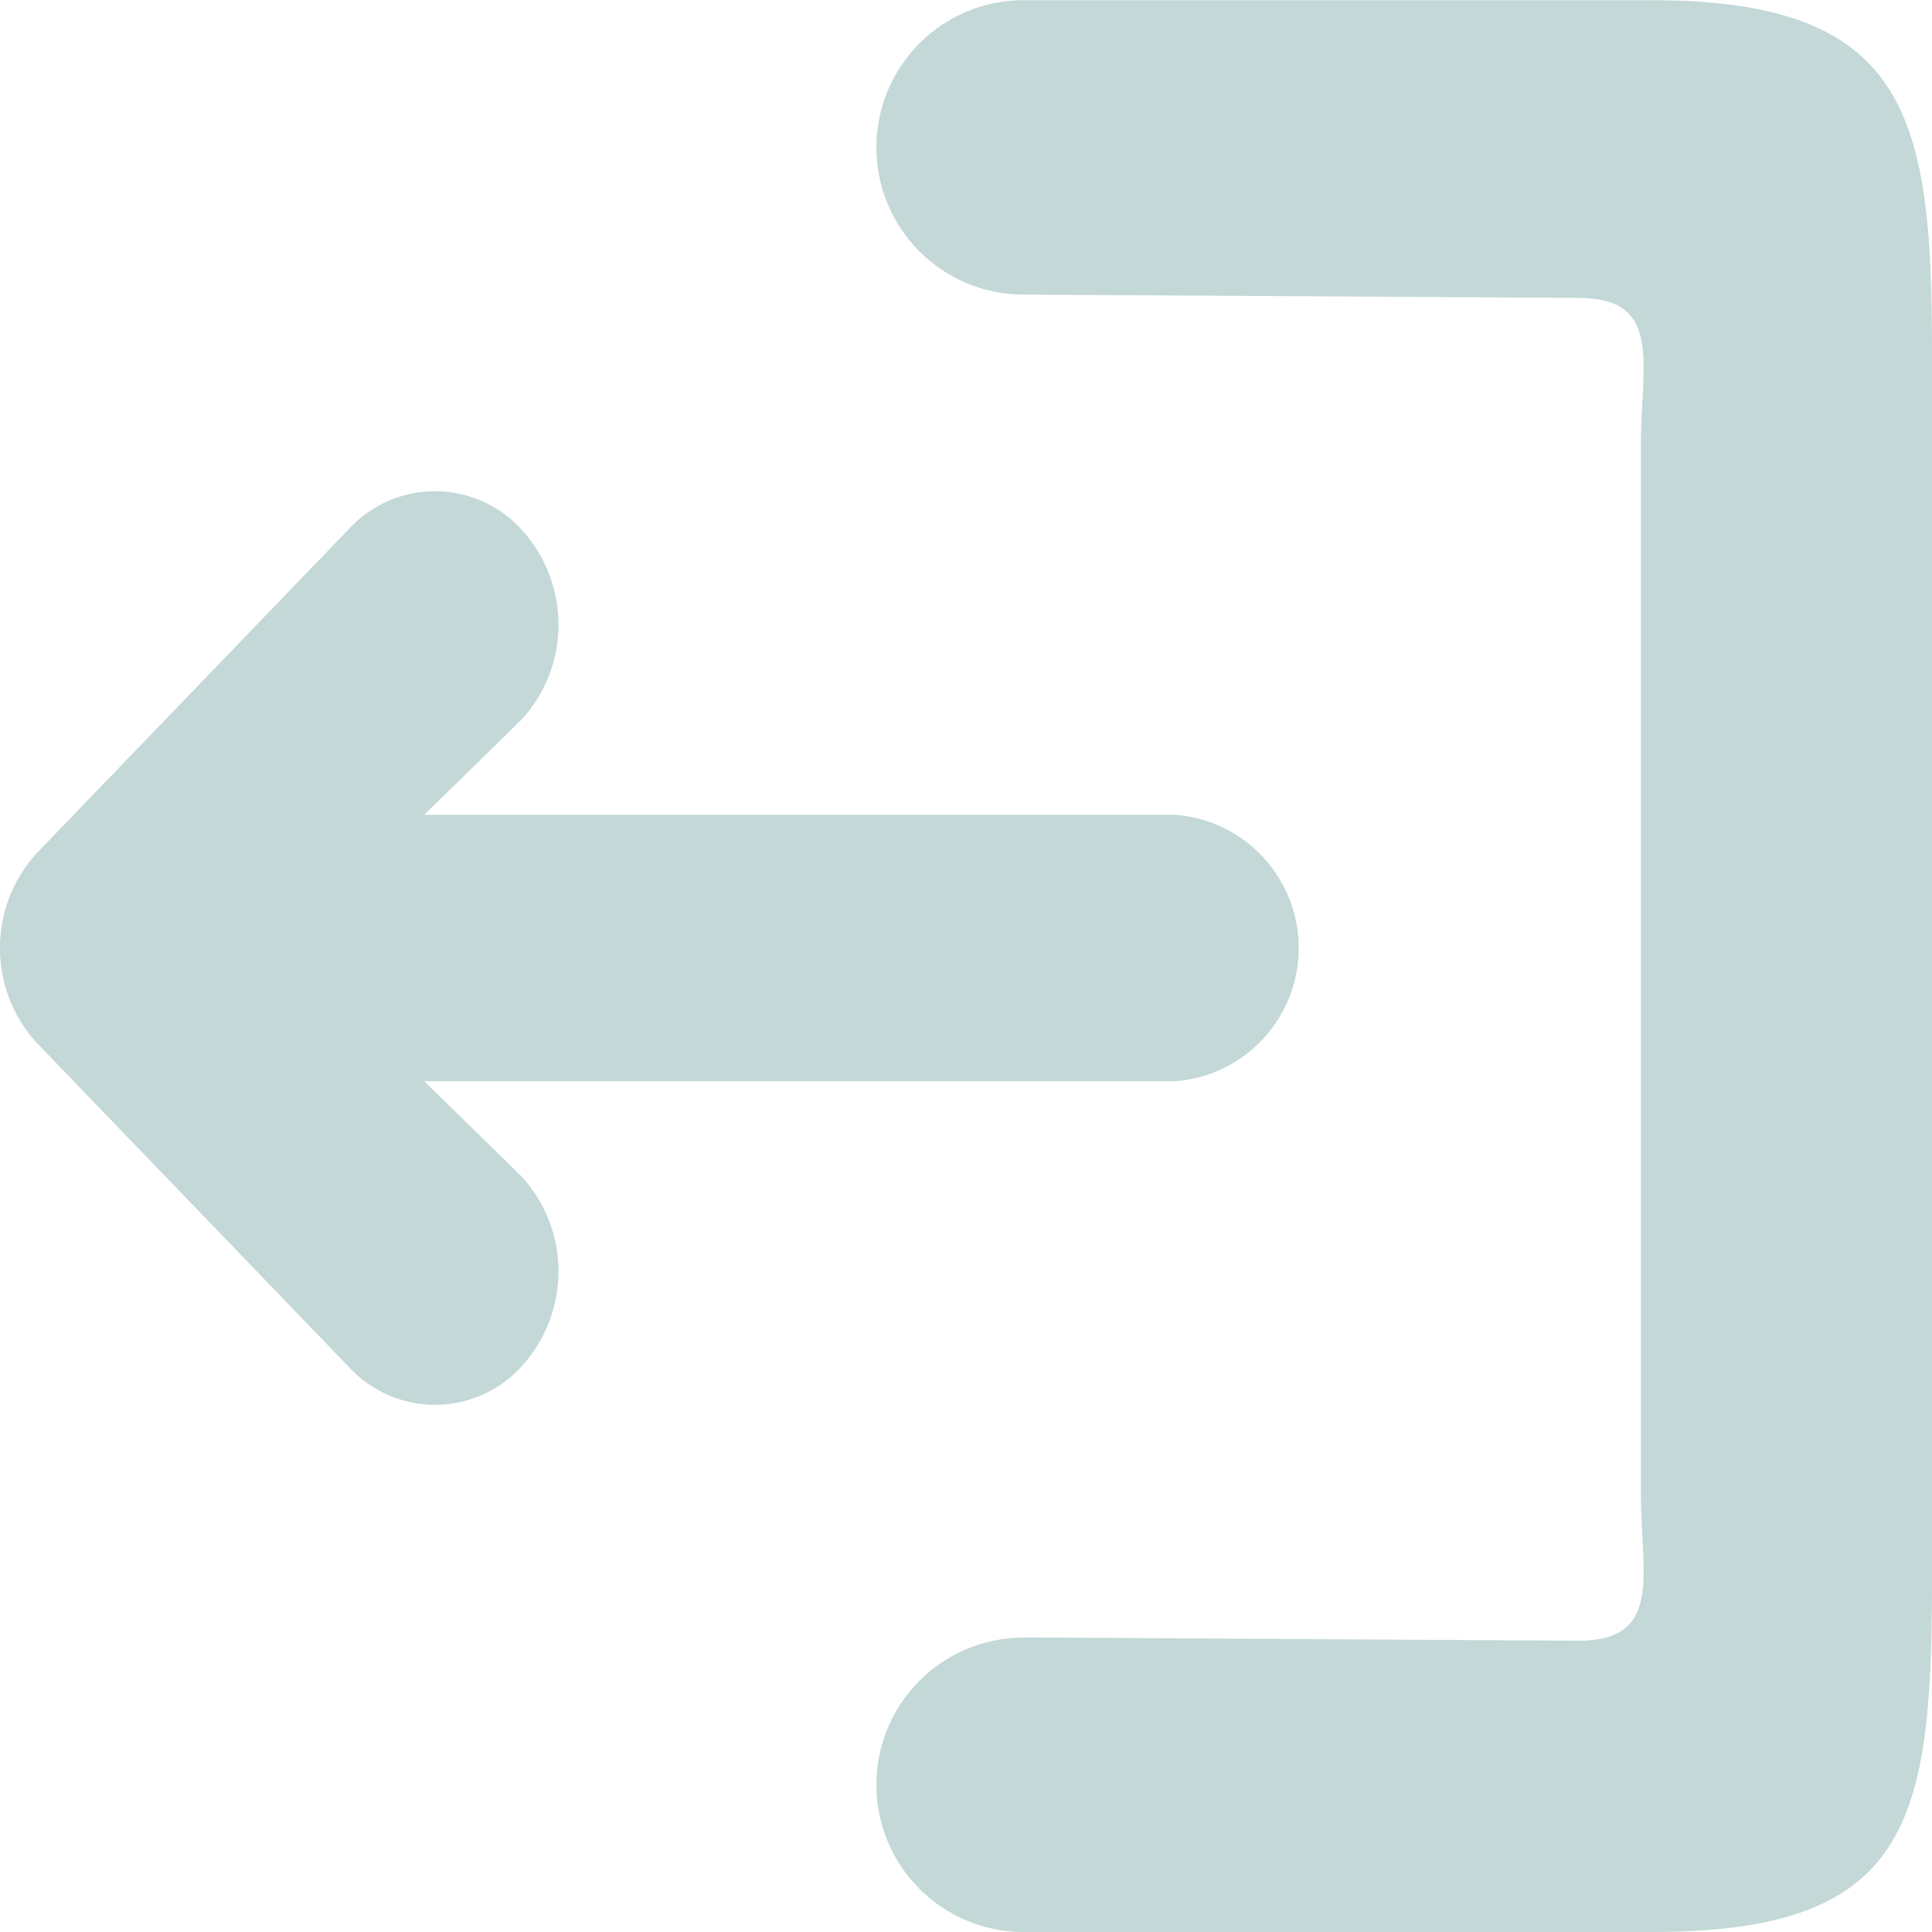
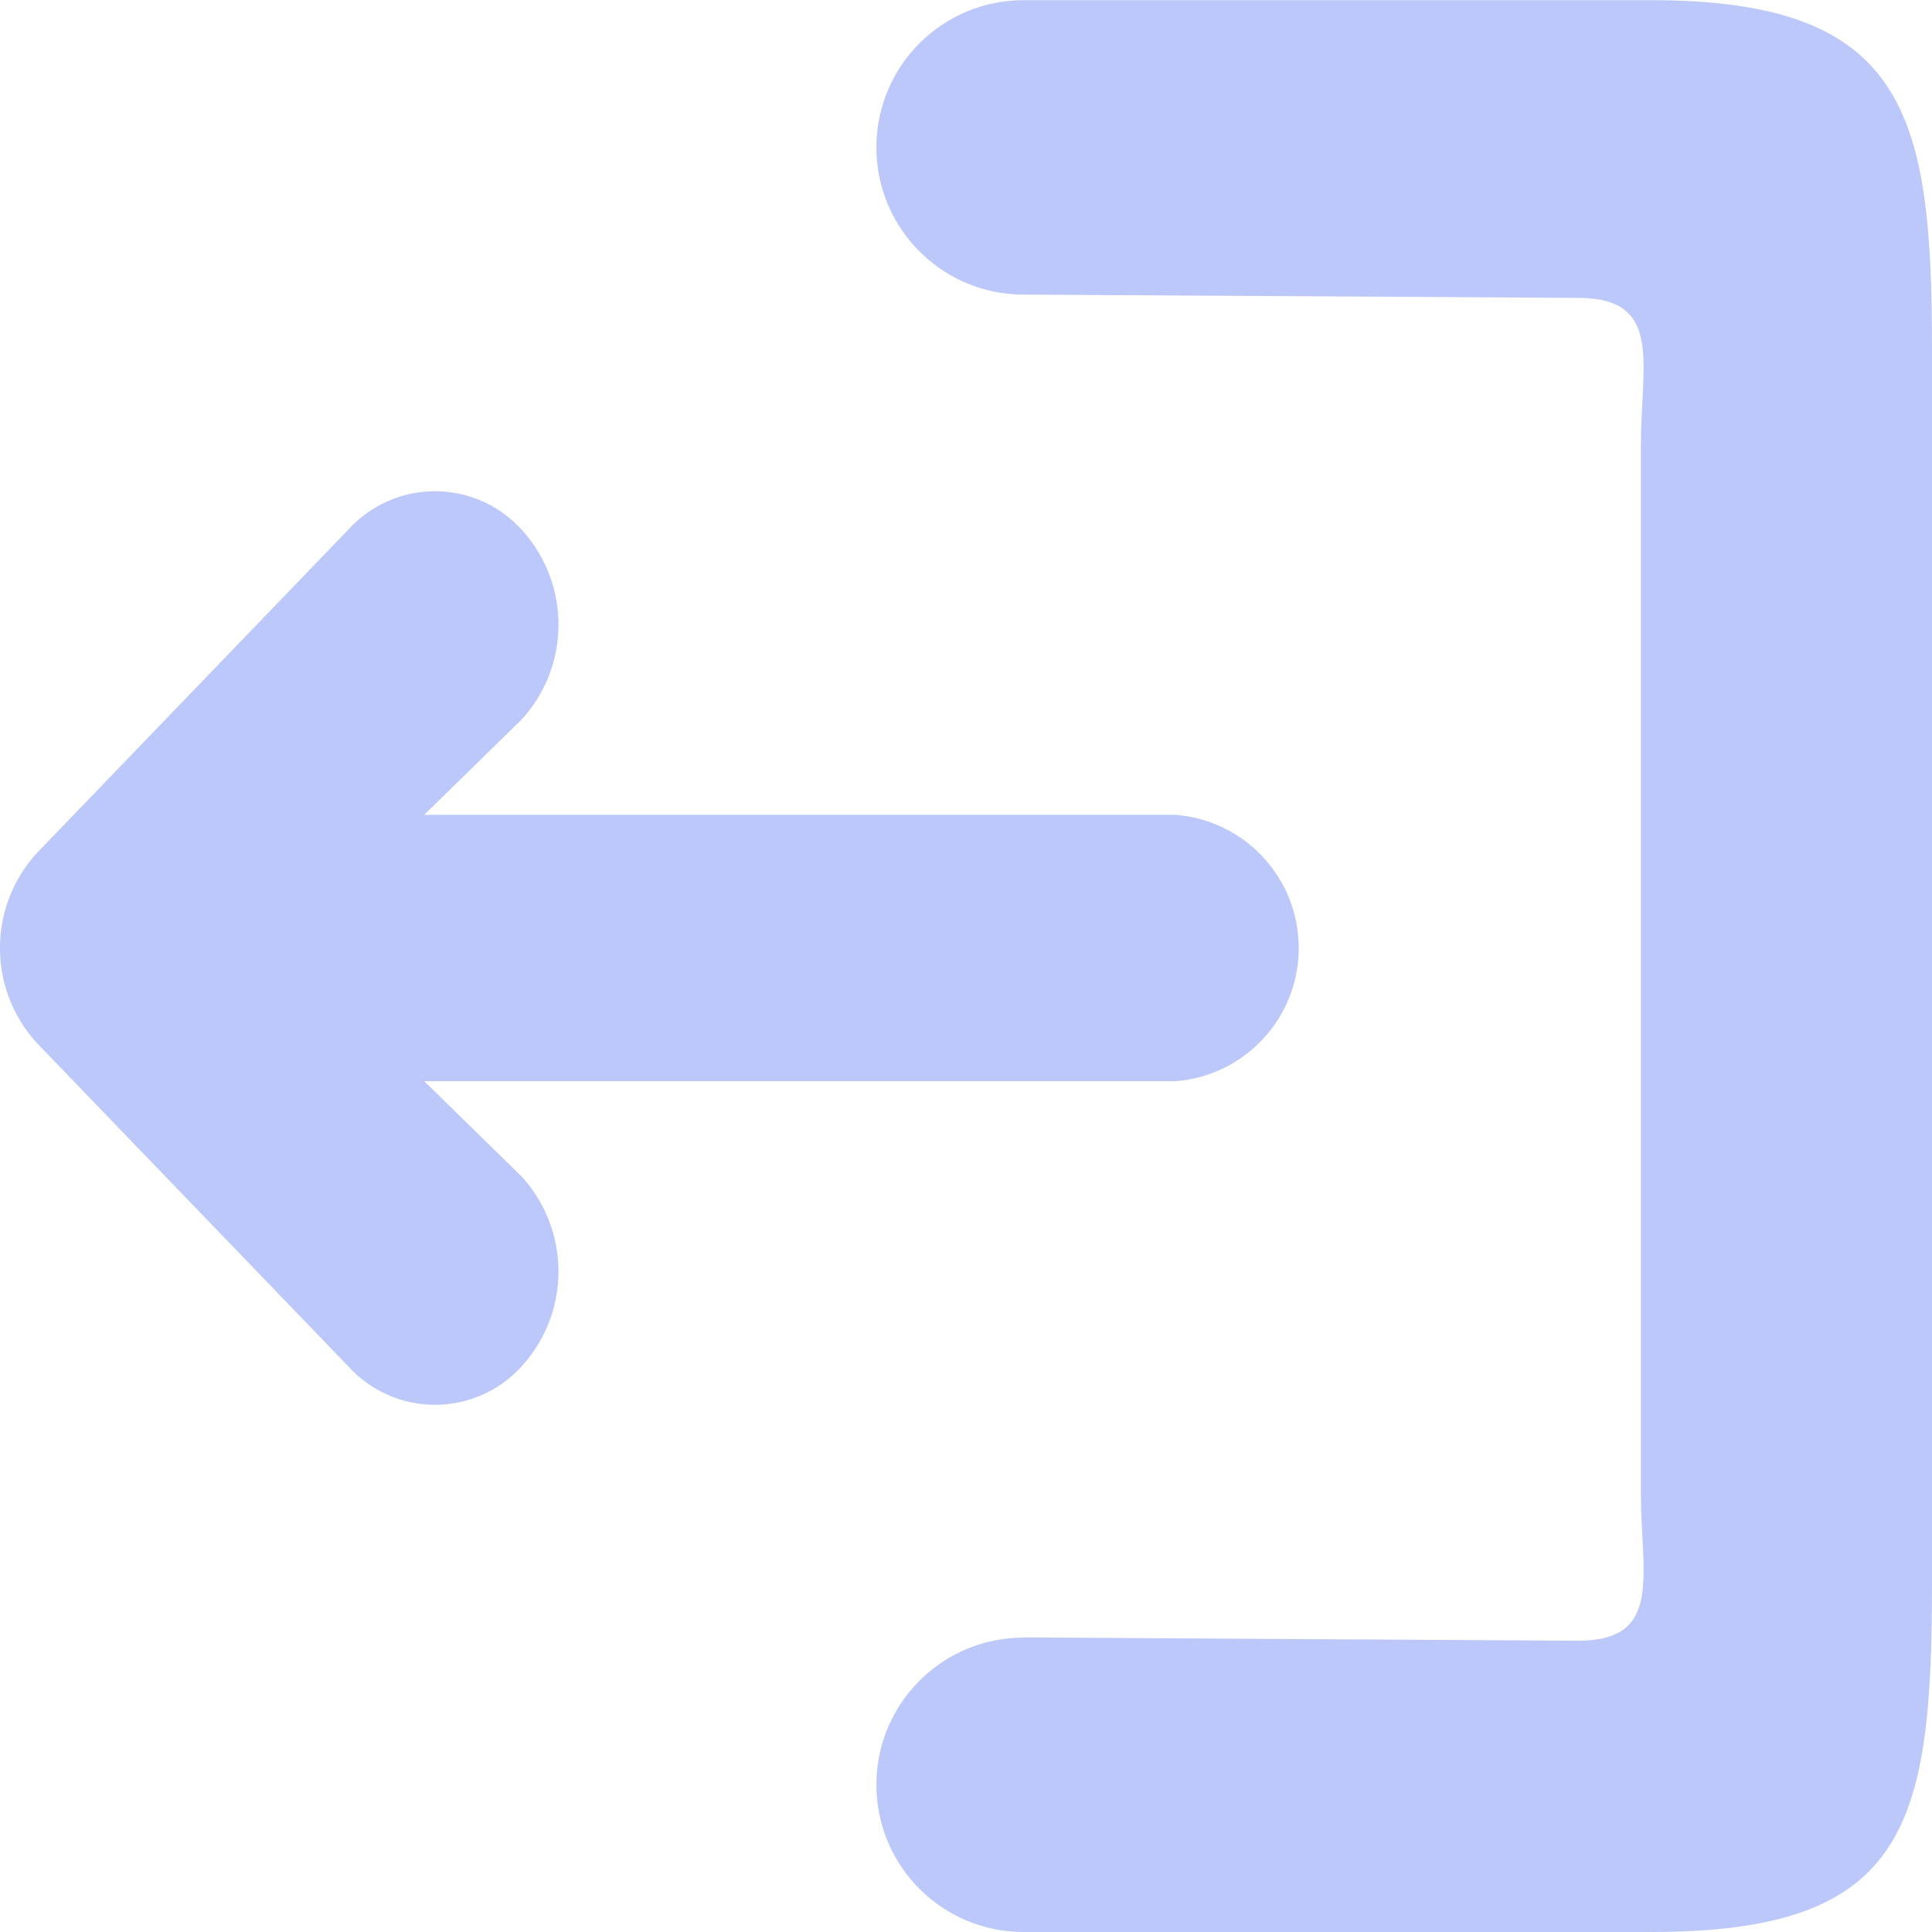
<svg xmlns="http://www.w3.org/2000/svg" width="21" height="21" viewBox="0 0 21 21">
  <defs>
-     <style>.a{fill:#c3d8d7;}</style>
+     <style>.a{fill:#bcc8f9;}</style>
  </defs>
  <g transform="translate(0)">
    <path class="a" d="M9.322,30.648l6.027.036c.929,0,.683-.717.683-1.6V17.688c0-.884.246-1.6-.683-1.6l-6.027-.036a1.6,1.6,0,1,1,0-3.2h6.825c2.783,0,3.049,1.251,3.049,3.807V30.044c0,2.648-.265,3.806-3.049,3.806H9.322a1.6,1.6,0,1,1,0-3.2Z" transform="translate(1.804 -12.85)" />
    <path class="a" d="M171.475,115.678l3.385-3.515a1.271,1.271,0,0,1,1.9.014,1.529,1.529,0,0,1-.013,2.047l-1.06,1.037h8.168a1.452,1.452,0,0,1,0,2.895h-8.168l1.06,1.037a1.53,1.53,0,0,1,.013,2.047,1.271,1.271,0,0,1-1.9.014l-3.385-3.515a1.529,1.529,0,0,1,0-2.061Z" transform="translate(-171.076 -106.404)" />
  </g>
</svg>
